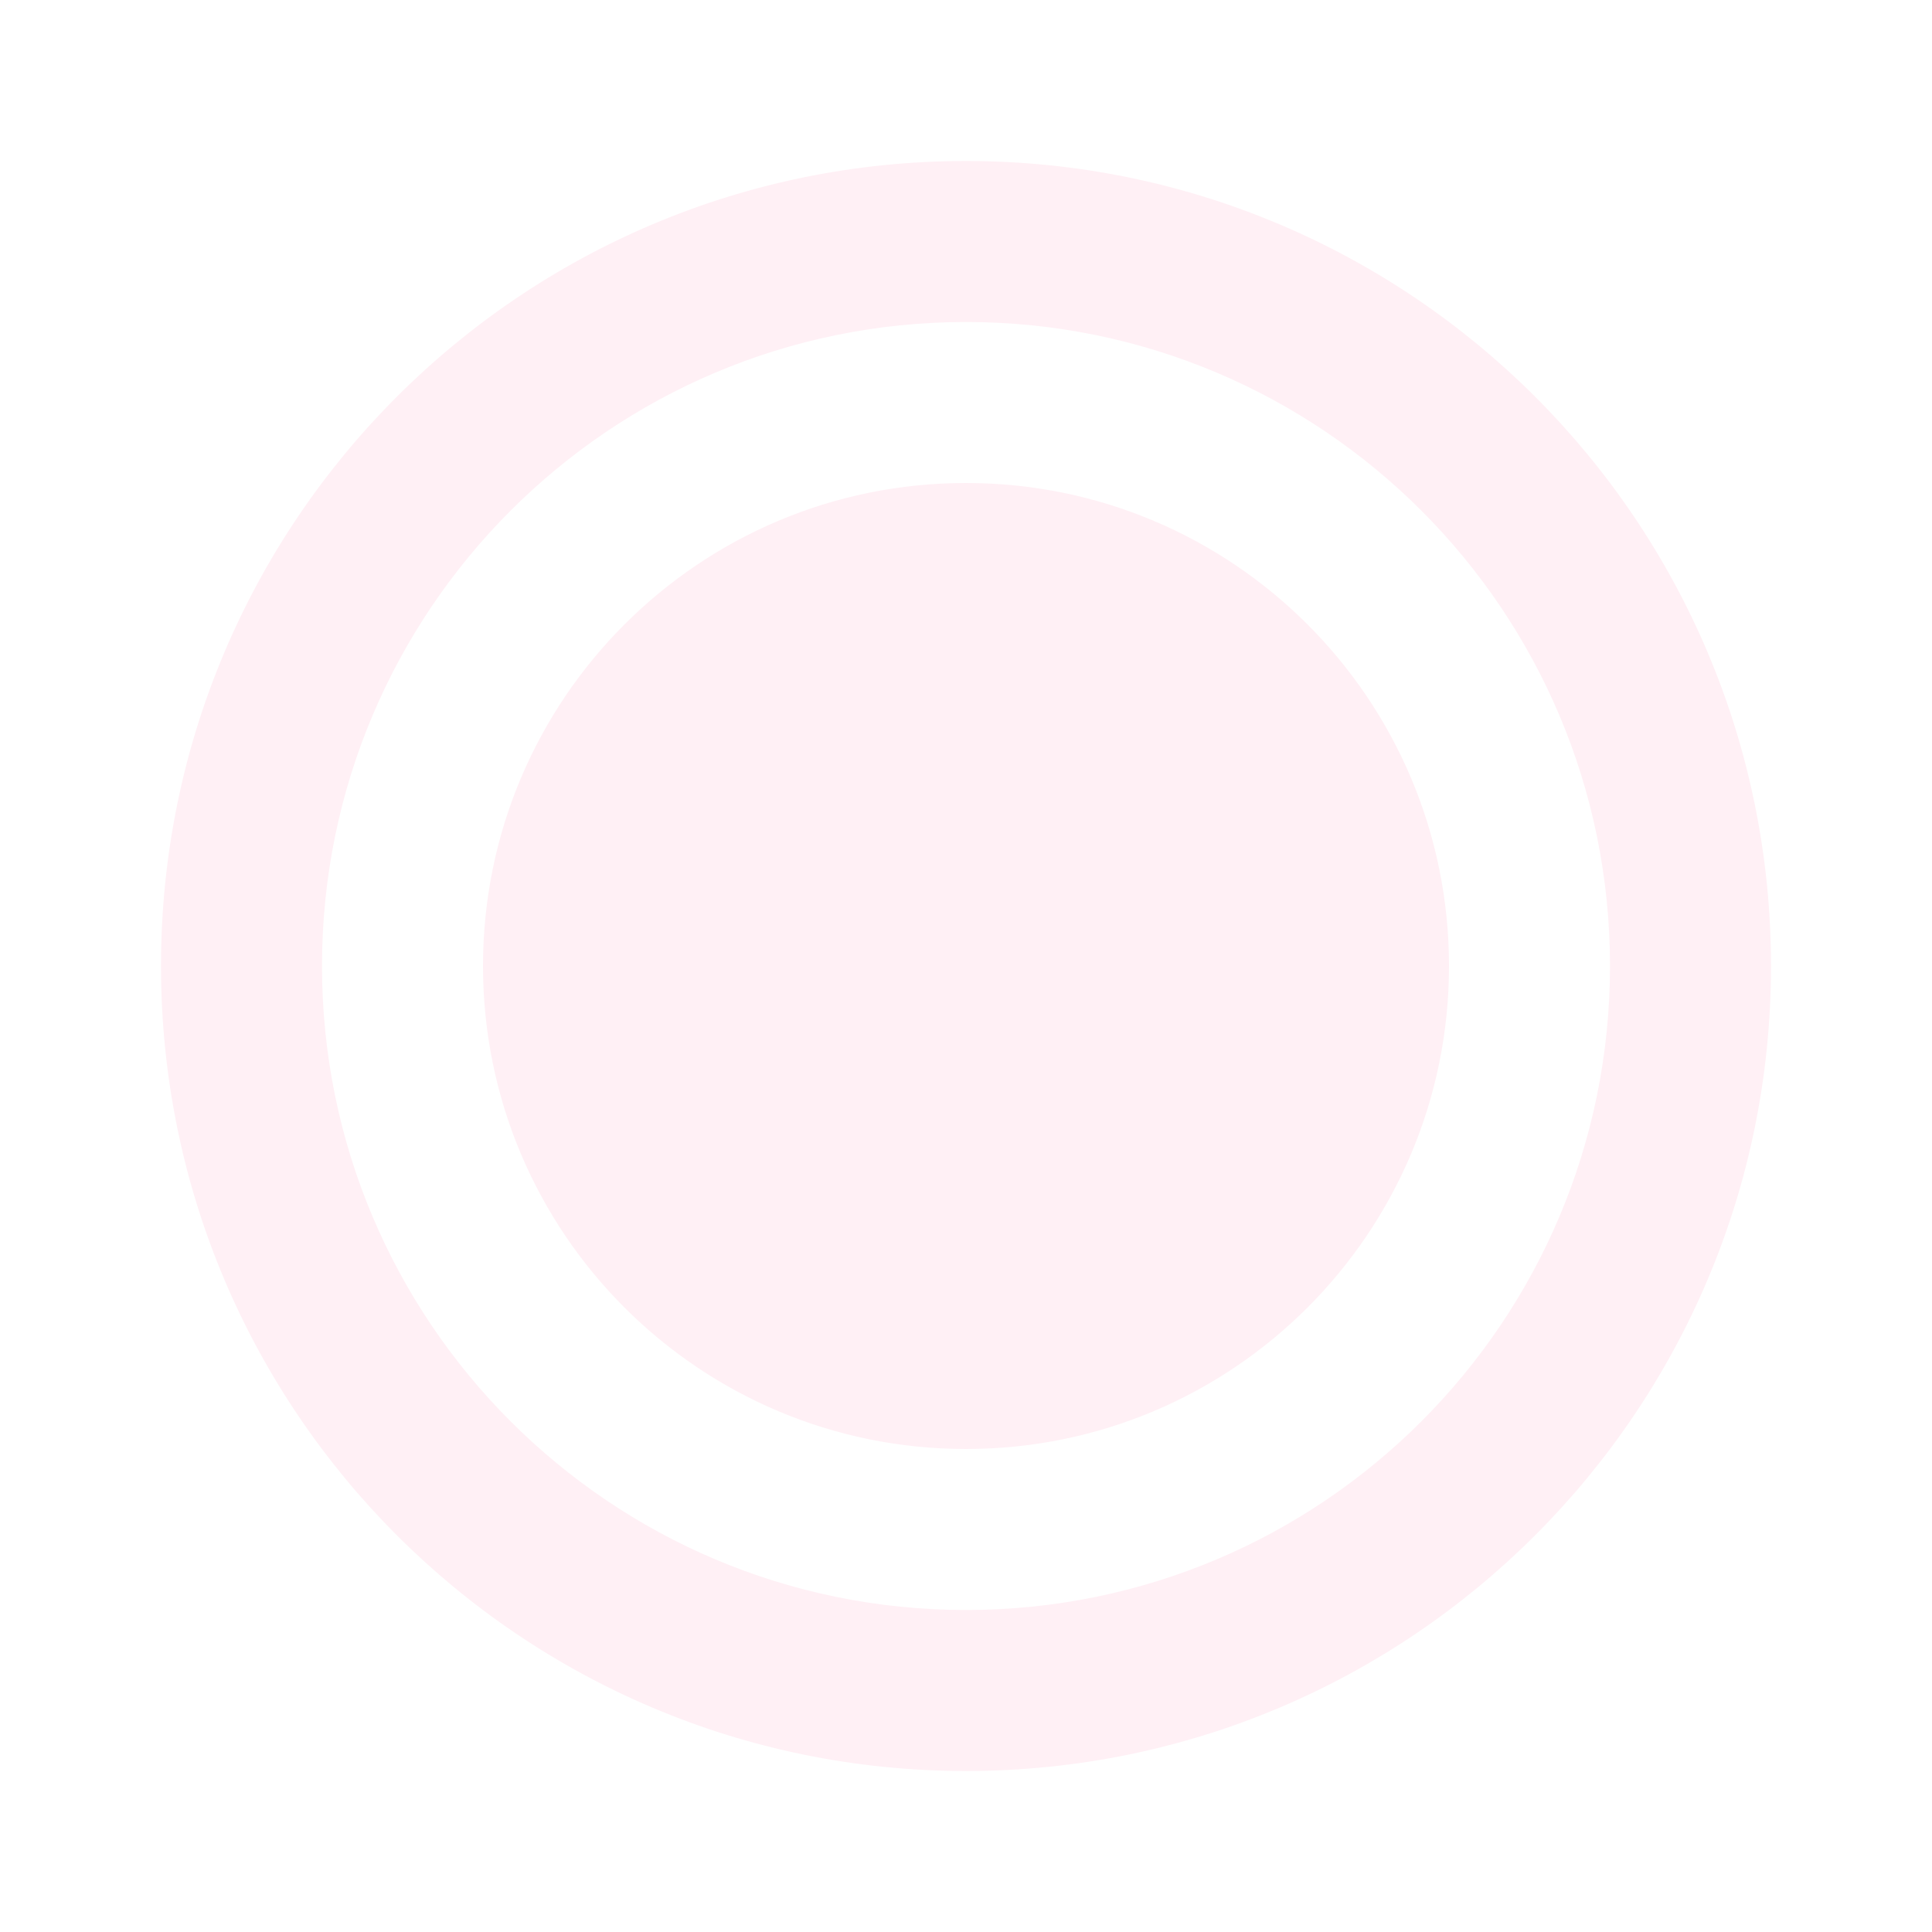
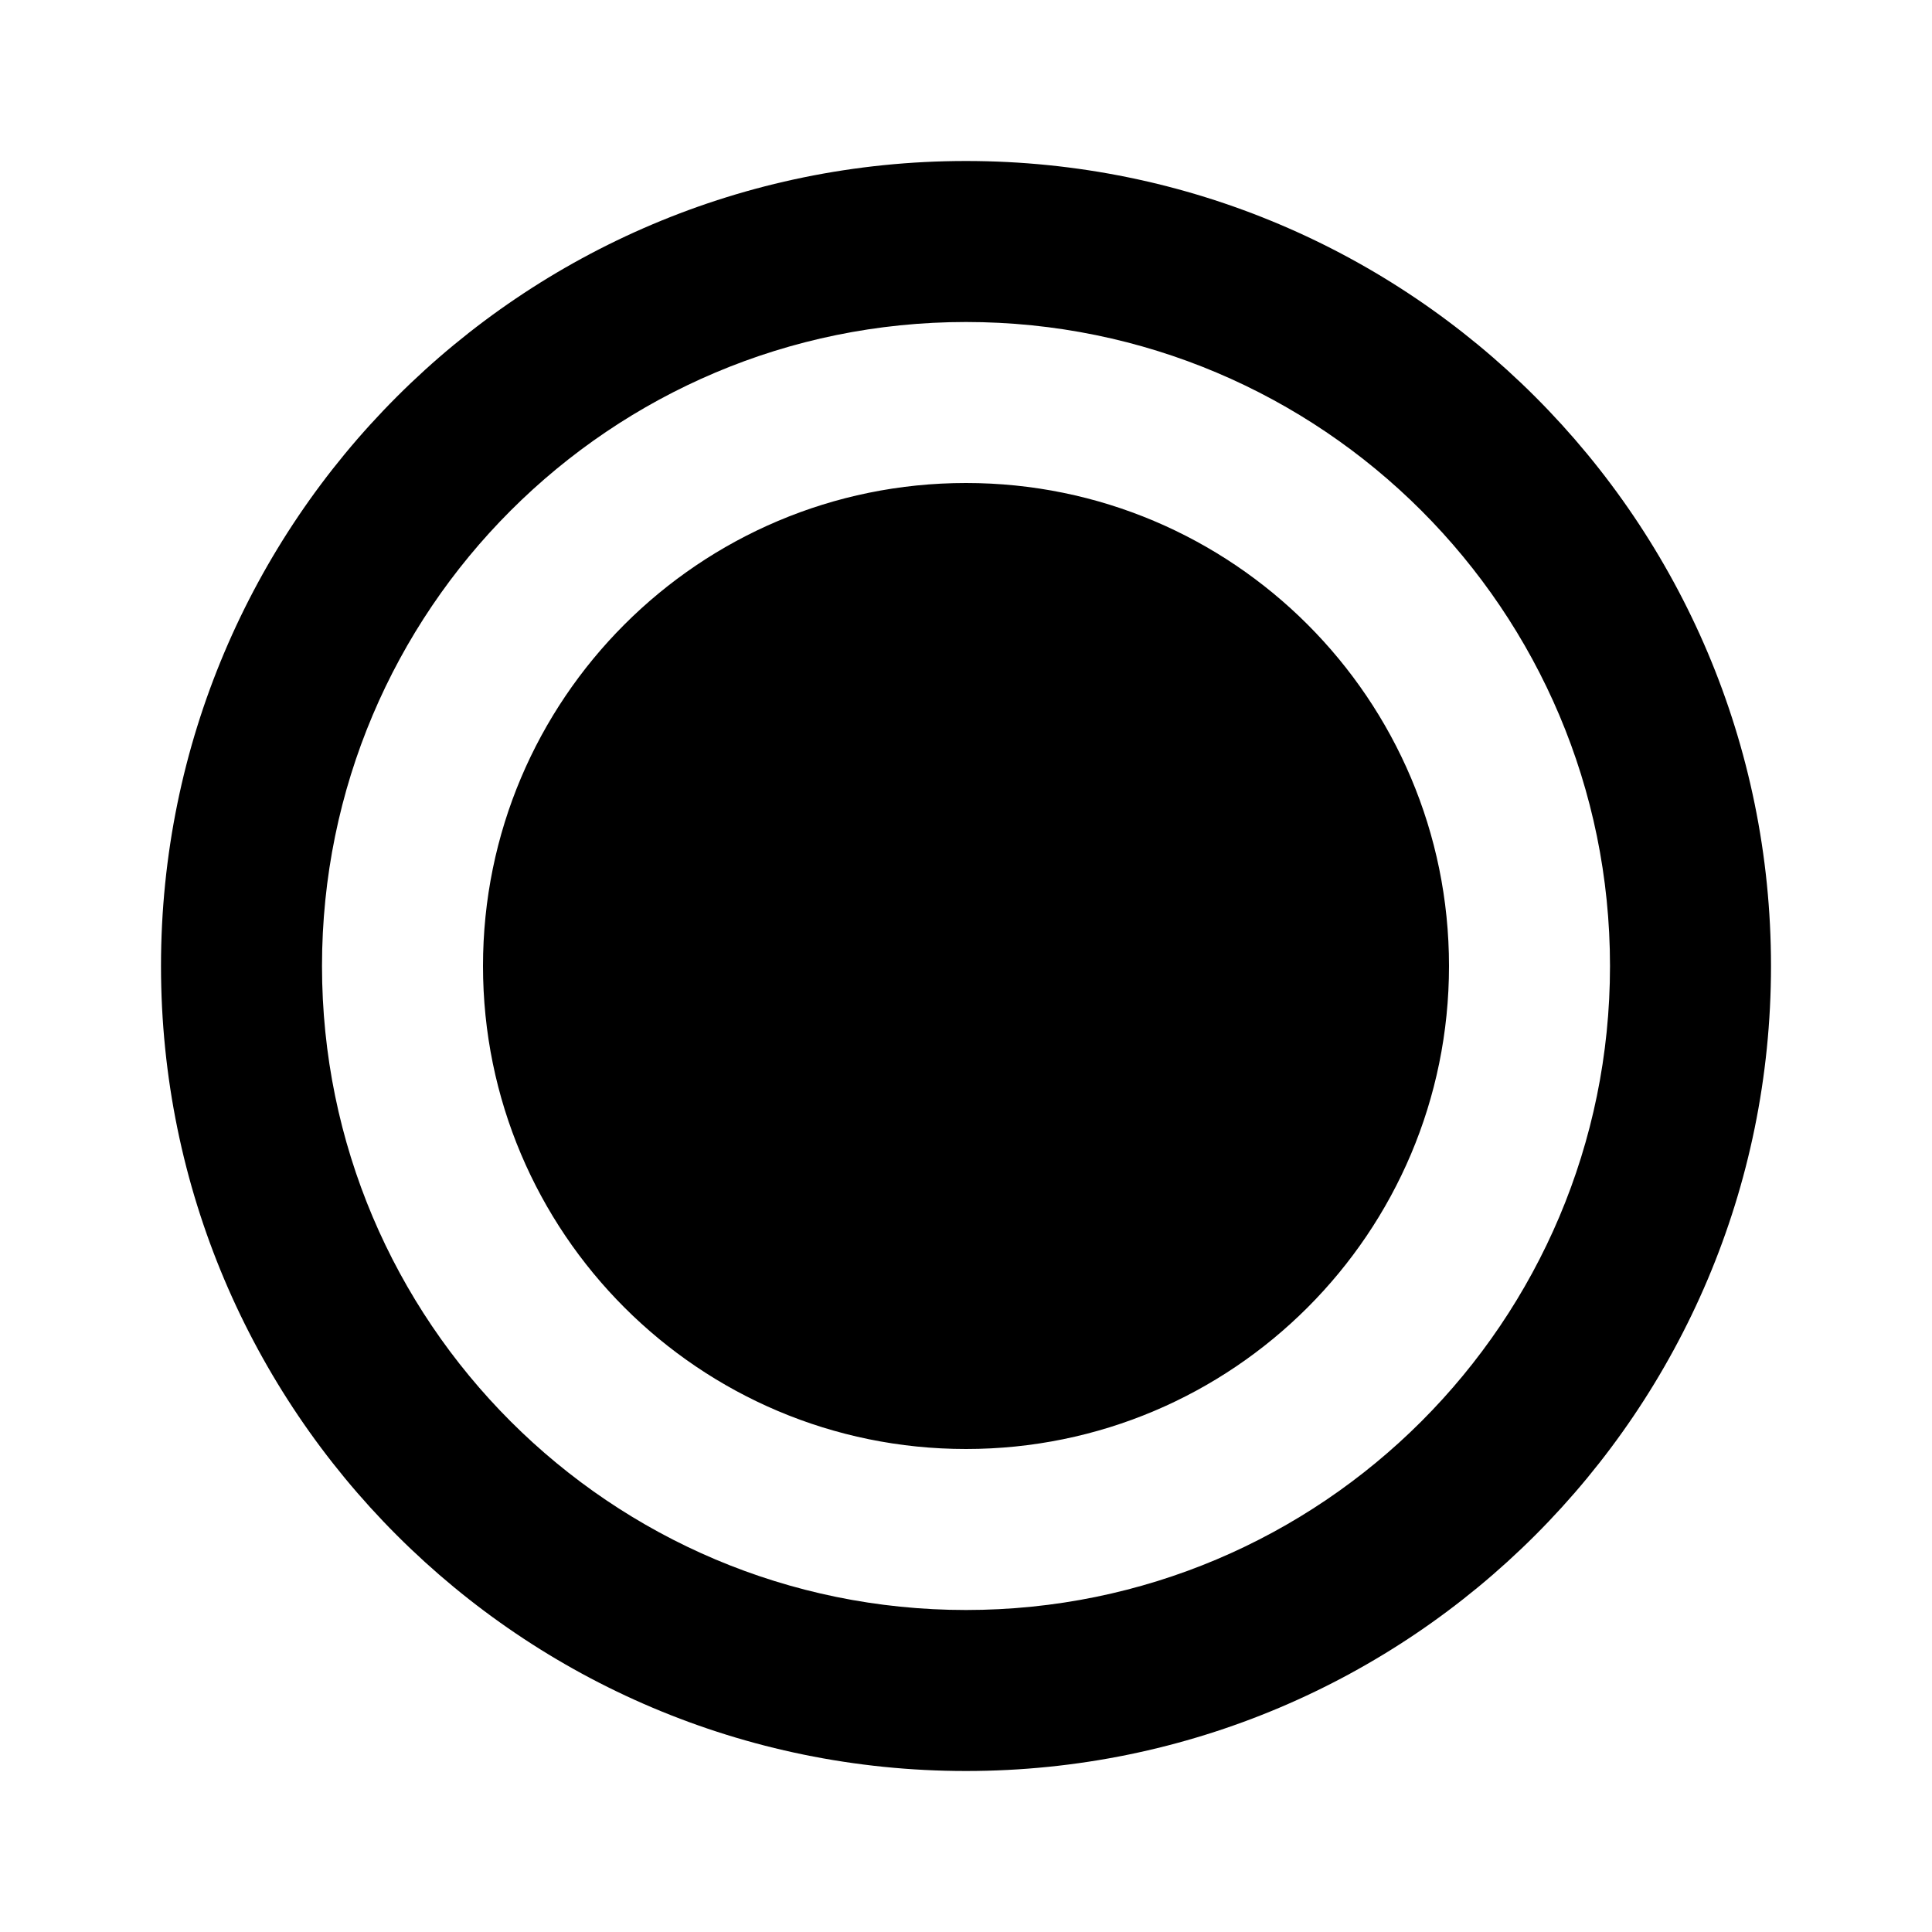
<svg xmlns="http://www.w3.org/2000/svg" class="icon" width="200px" height="200.00px" viewBox="0 0 1024 1024" version="1.1">
-   <path fill="#FFF0F5" d="M512 85.333a426.667 426.667 0 1 0 426.667 426.667A426.667 426.667 0 0 0 512 85.333z m0 768a341.333 341.333 0 1 1 341.333-341.333 341.333 341.333 0 0 1-341.333 341.333zM512 512m-256 0a256 256 0 1 0 512 0 256 256 0 1 0-512 0Z" />
+   <path fill="currentColor" d="M512 85.333a426.667 426.667 0 1 0 426.667 426.667A426.667 426.667 0 0 0 512 85.333z m0 768a341.333 341.333 0 1 1 341.333-341.333 341.333 341.333 0 0 1-341.333 341.333zM512 512m-256 0a256 256 0 1 0 512 0 256 256 0 1 0-512 0Z" />
</svg>
